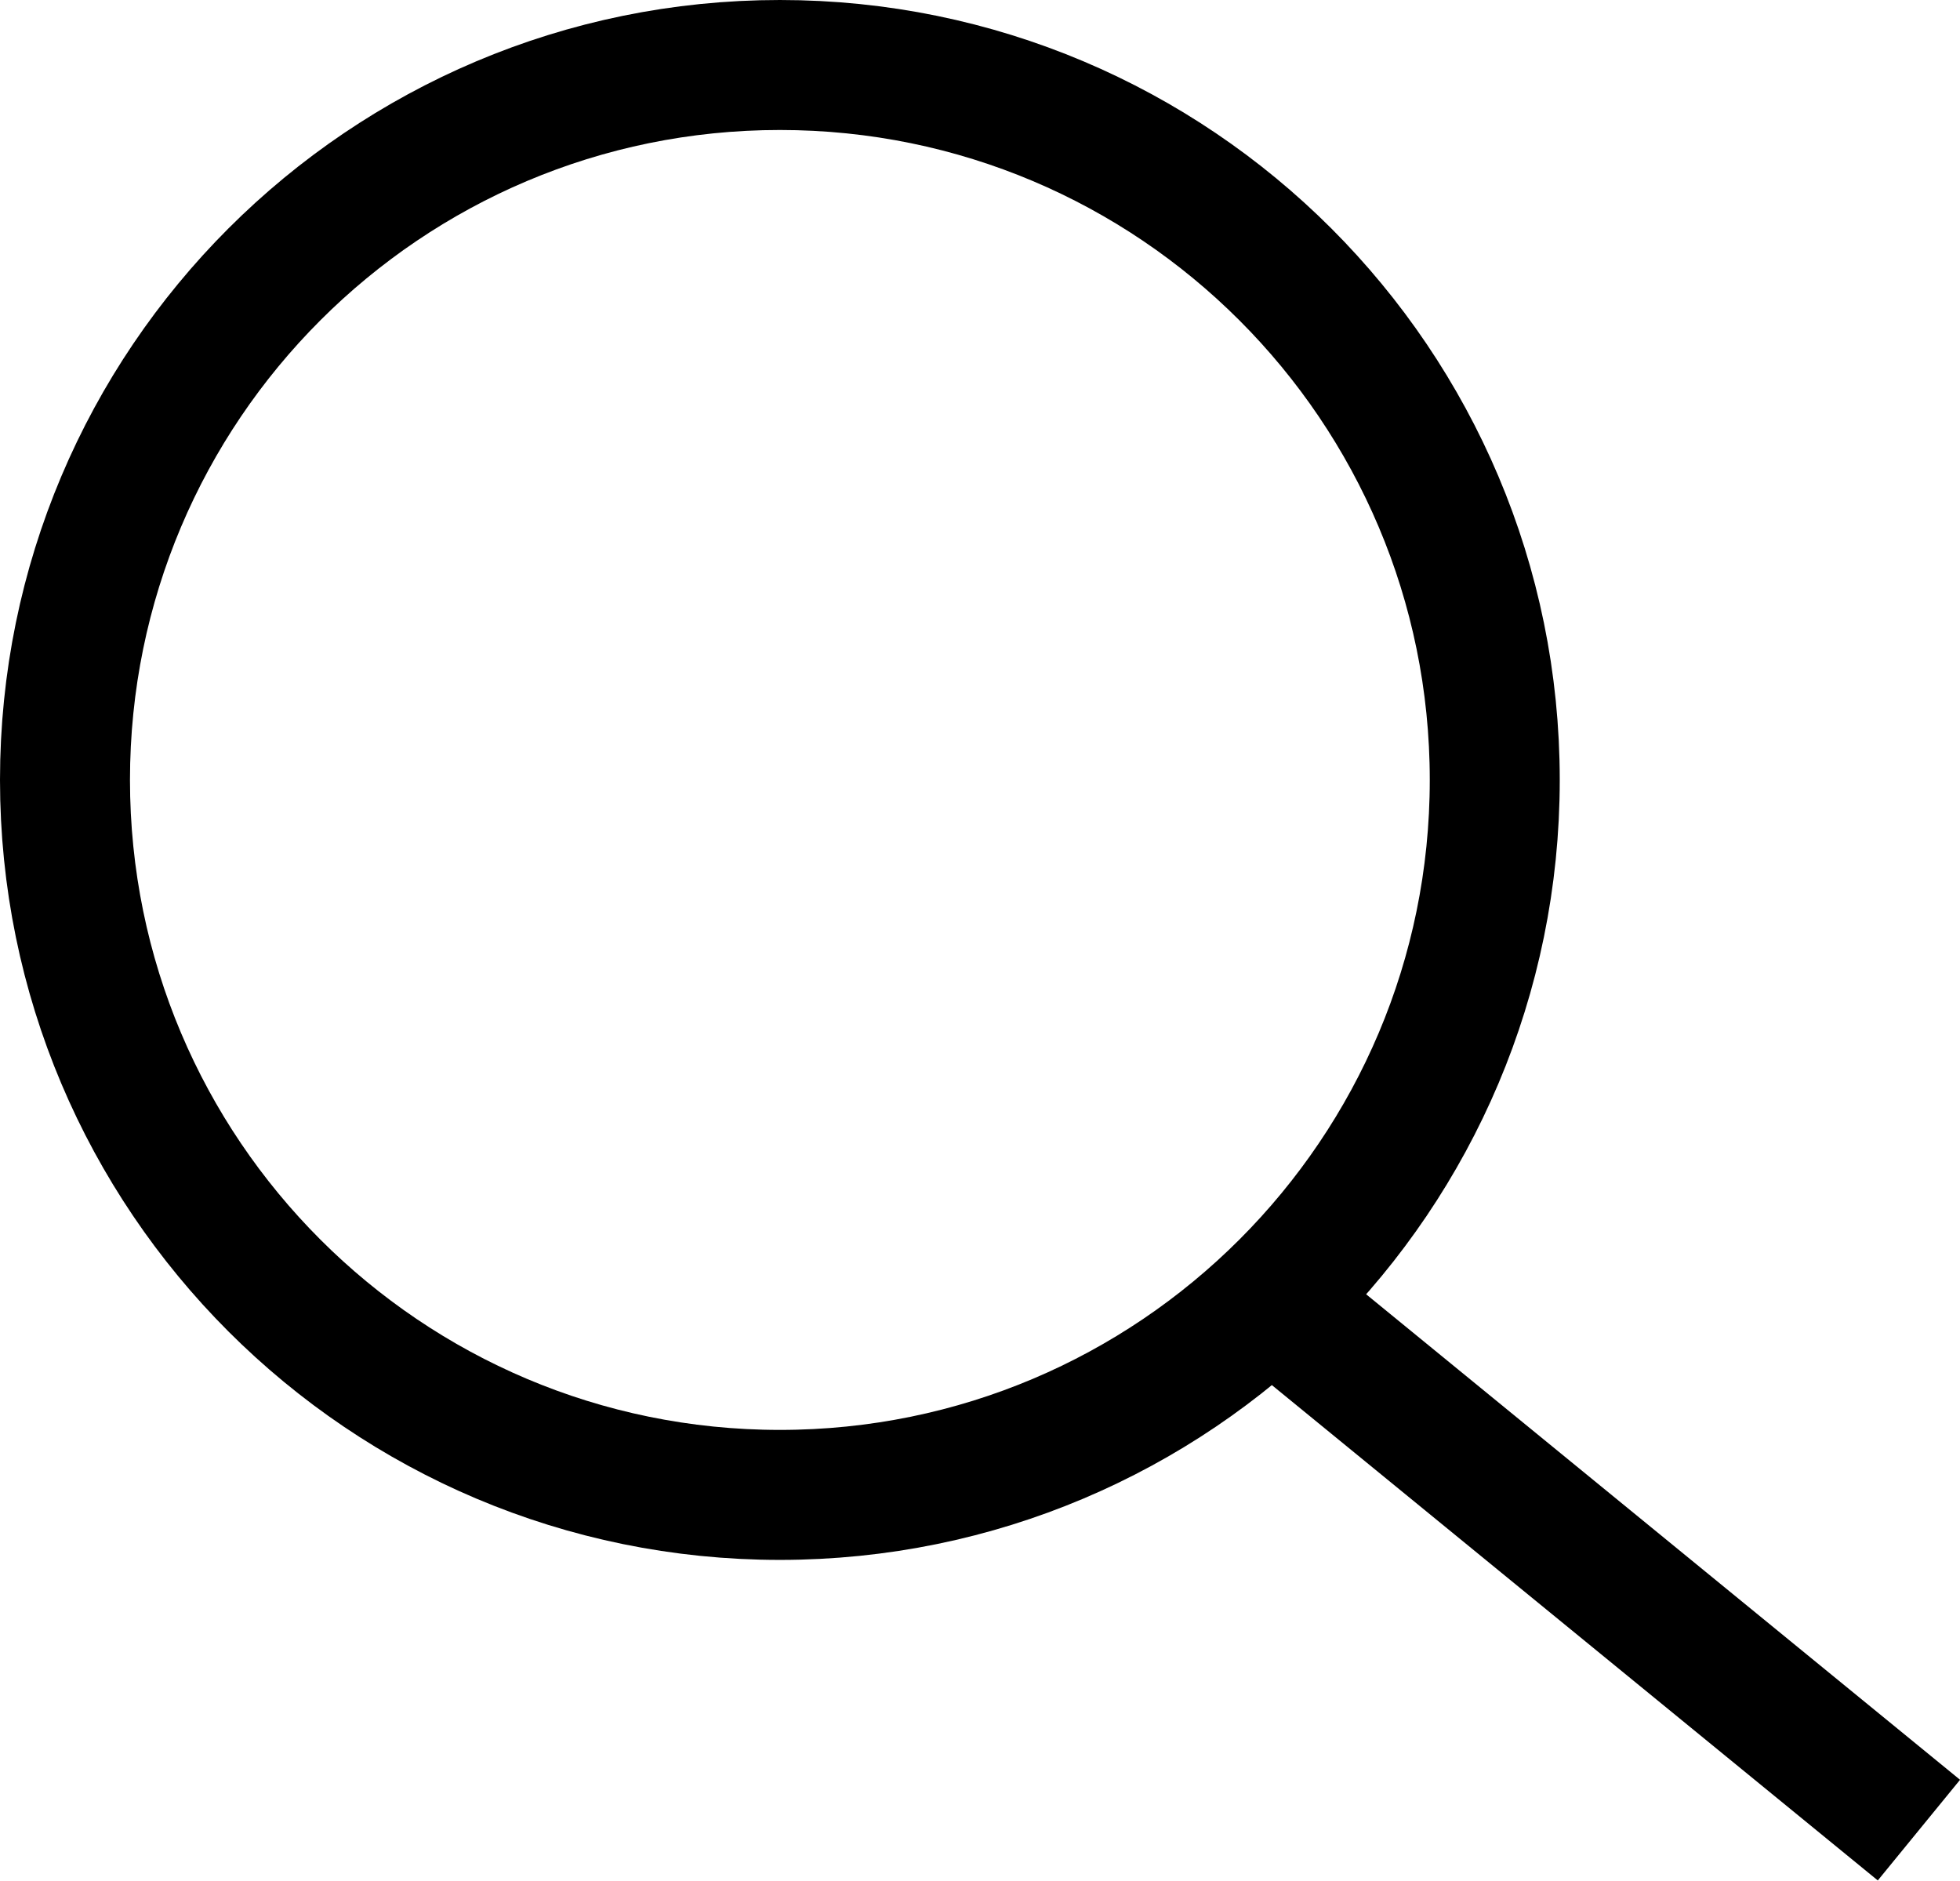
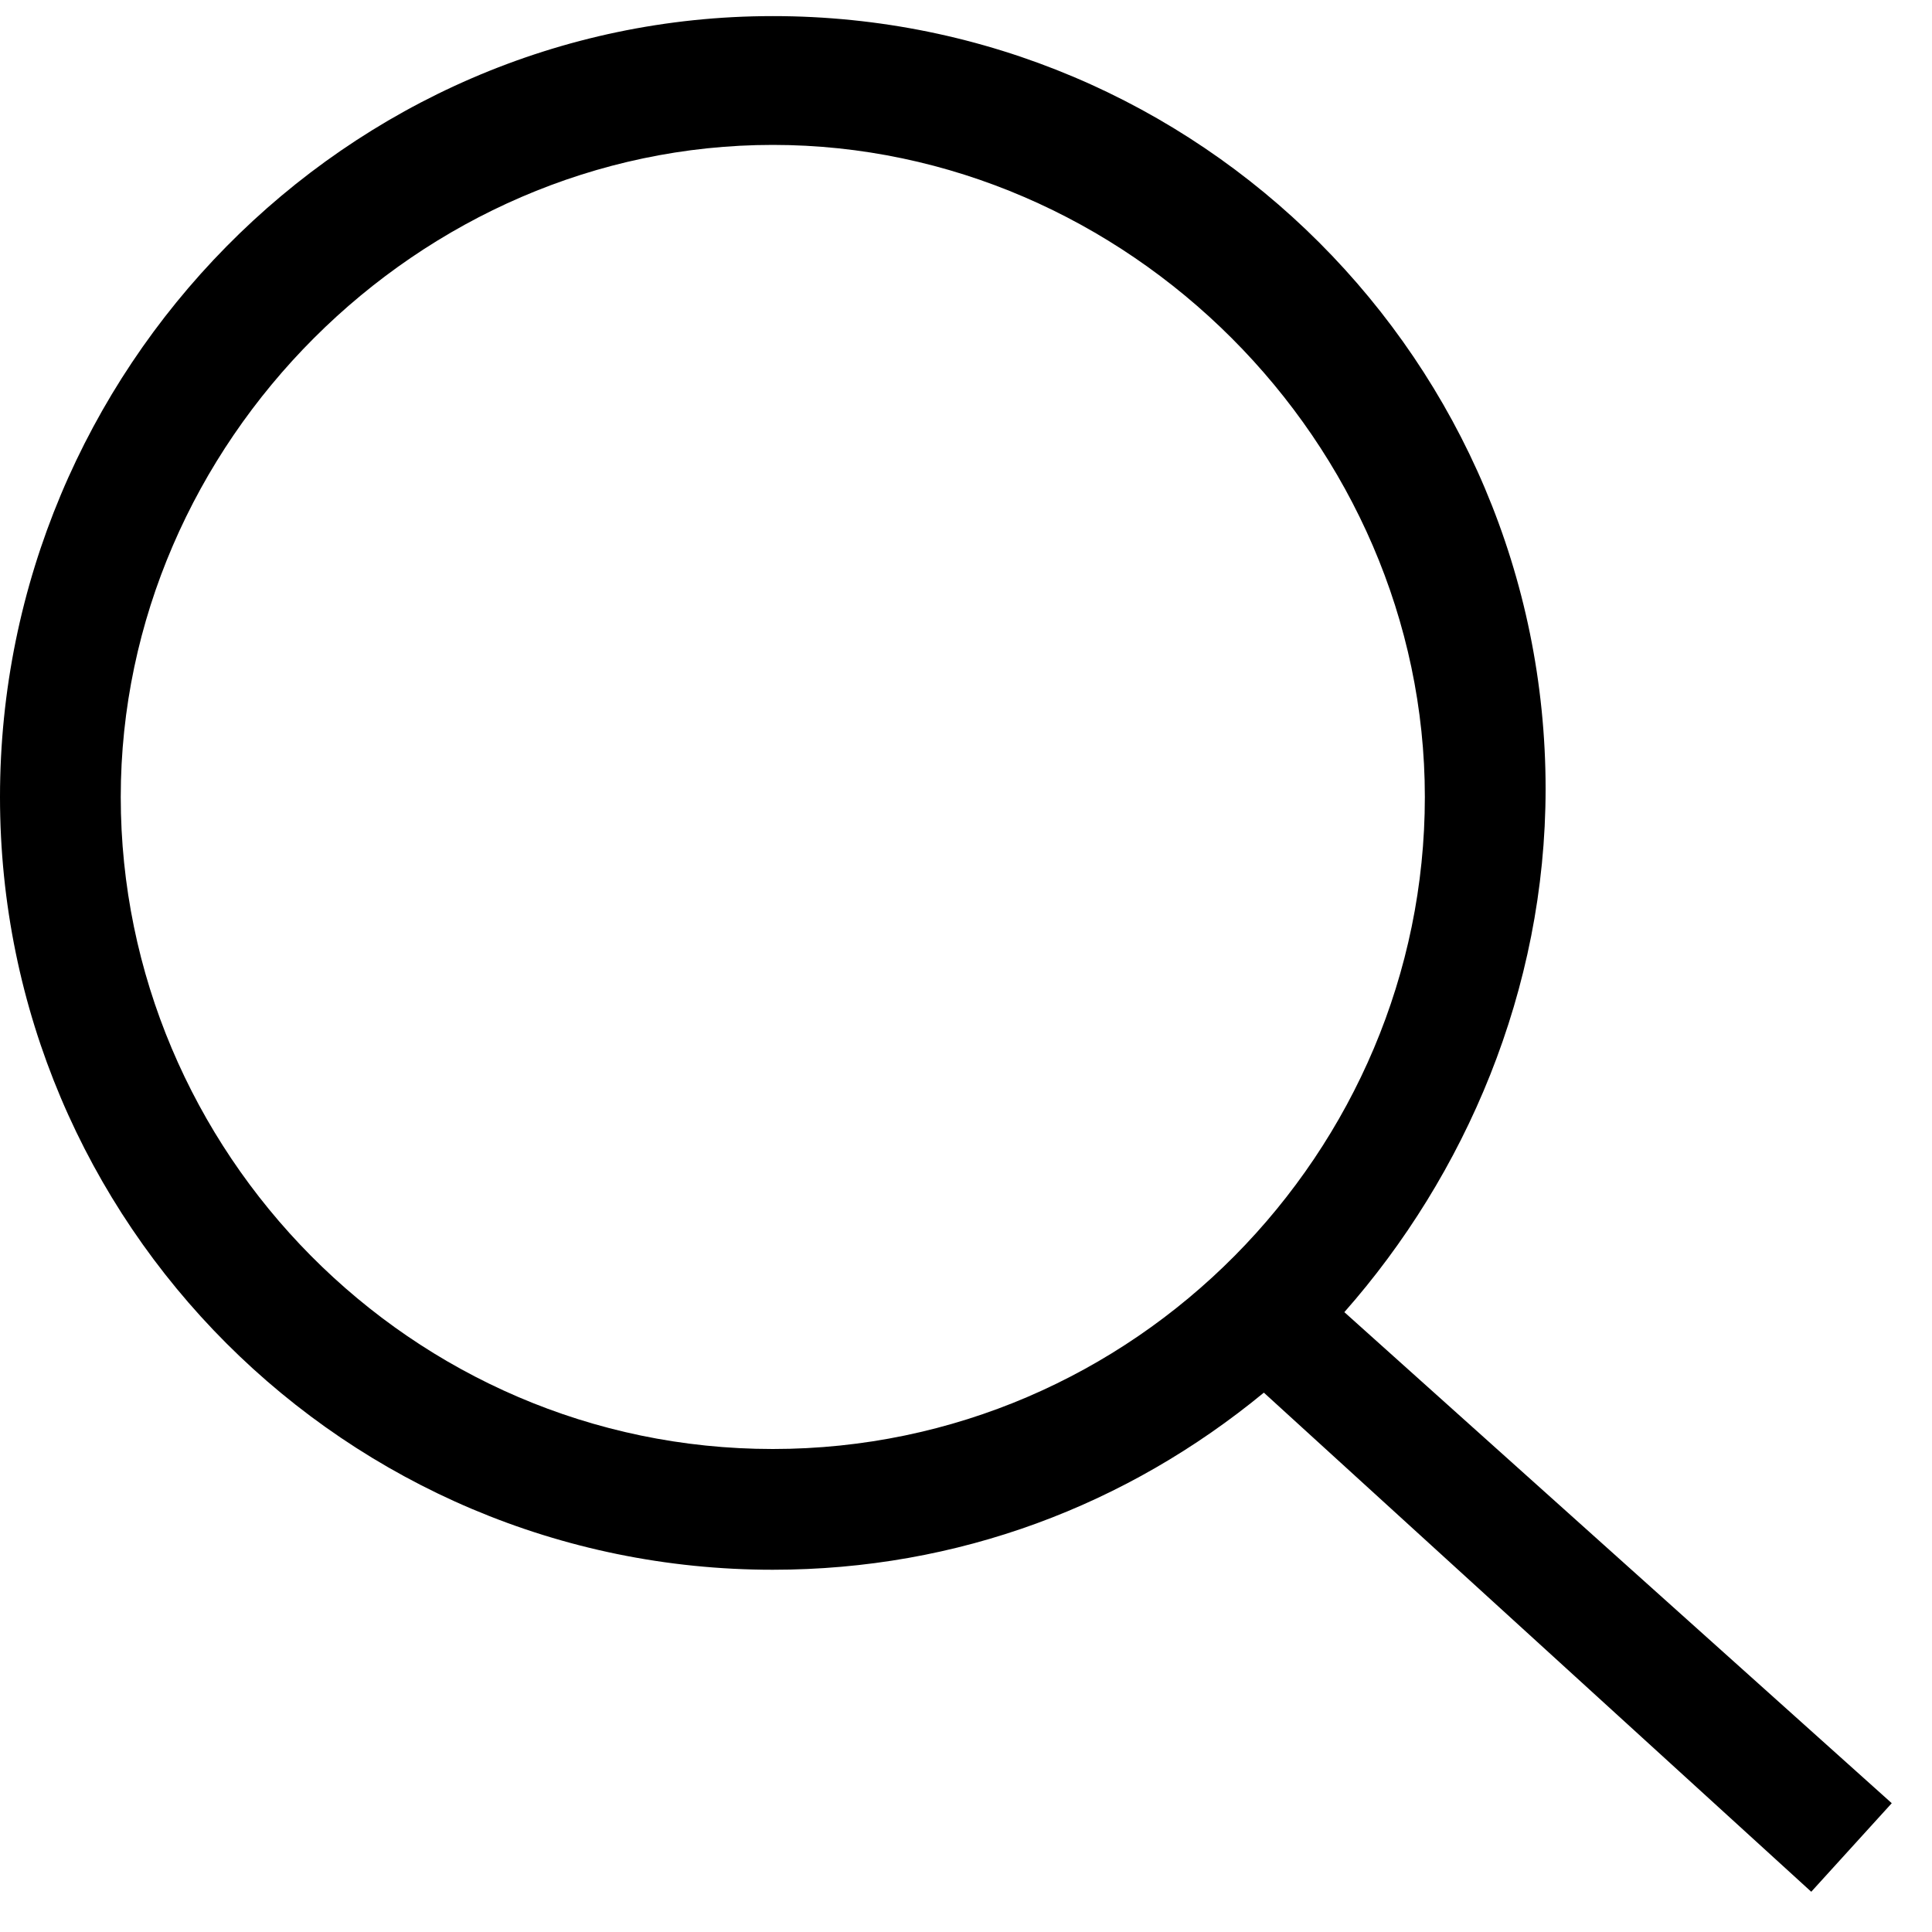
- <svg xmlns="http://www.w3.org/2000/svg" height="21.699" width="22.619">
-   <g fill="none" stroke="currentColor" stroke-width="1.5">
-     <circle cx="9" cy="9" r="9" stroke="none" />
-     <circle cx="9" cy="9" r="8.25" />
-     <path d="m22.145 21.118-7.3-5.967" />
-   </g>
+ <svg xmlns="http://www.w3.org/2000/svg" version="1.1" id="Layer_1" x="0px" y="0px" viewBox="0 0 24 24" style="enable-background:new 0 0 24 24;">
+   <path fill="currentColor" d="M23.5,22.4l-6.8-6.1c1.5-1.7,2.5-4,2.5-6.5c0-5.3-4.3-9.6-9.6-9.6S0,4.6,0,9.9s4.3,9.6,9.6,9.6c2.3,0,4.4-0.8,6.1-2.2  l6.8,6.2L23.5,22.4z M9.6,18c-4.5,0-8.1-3.7-8.1-8.1s3.7-8.1,8.1-8.1s8.1,3.7,8.1,8.1S14.1,18,9.6,18z" />
</svg>
